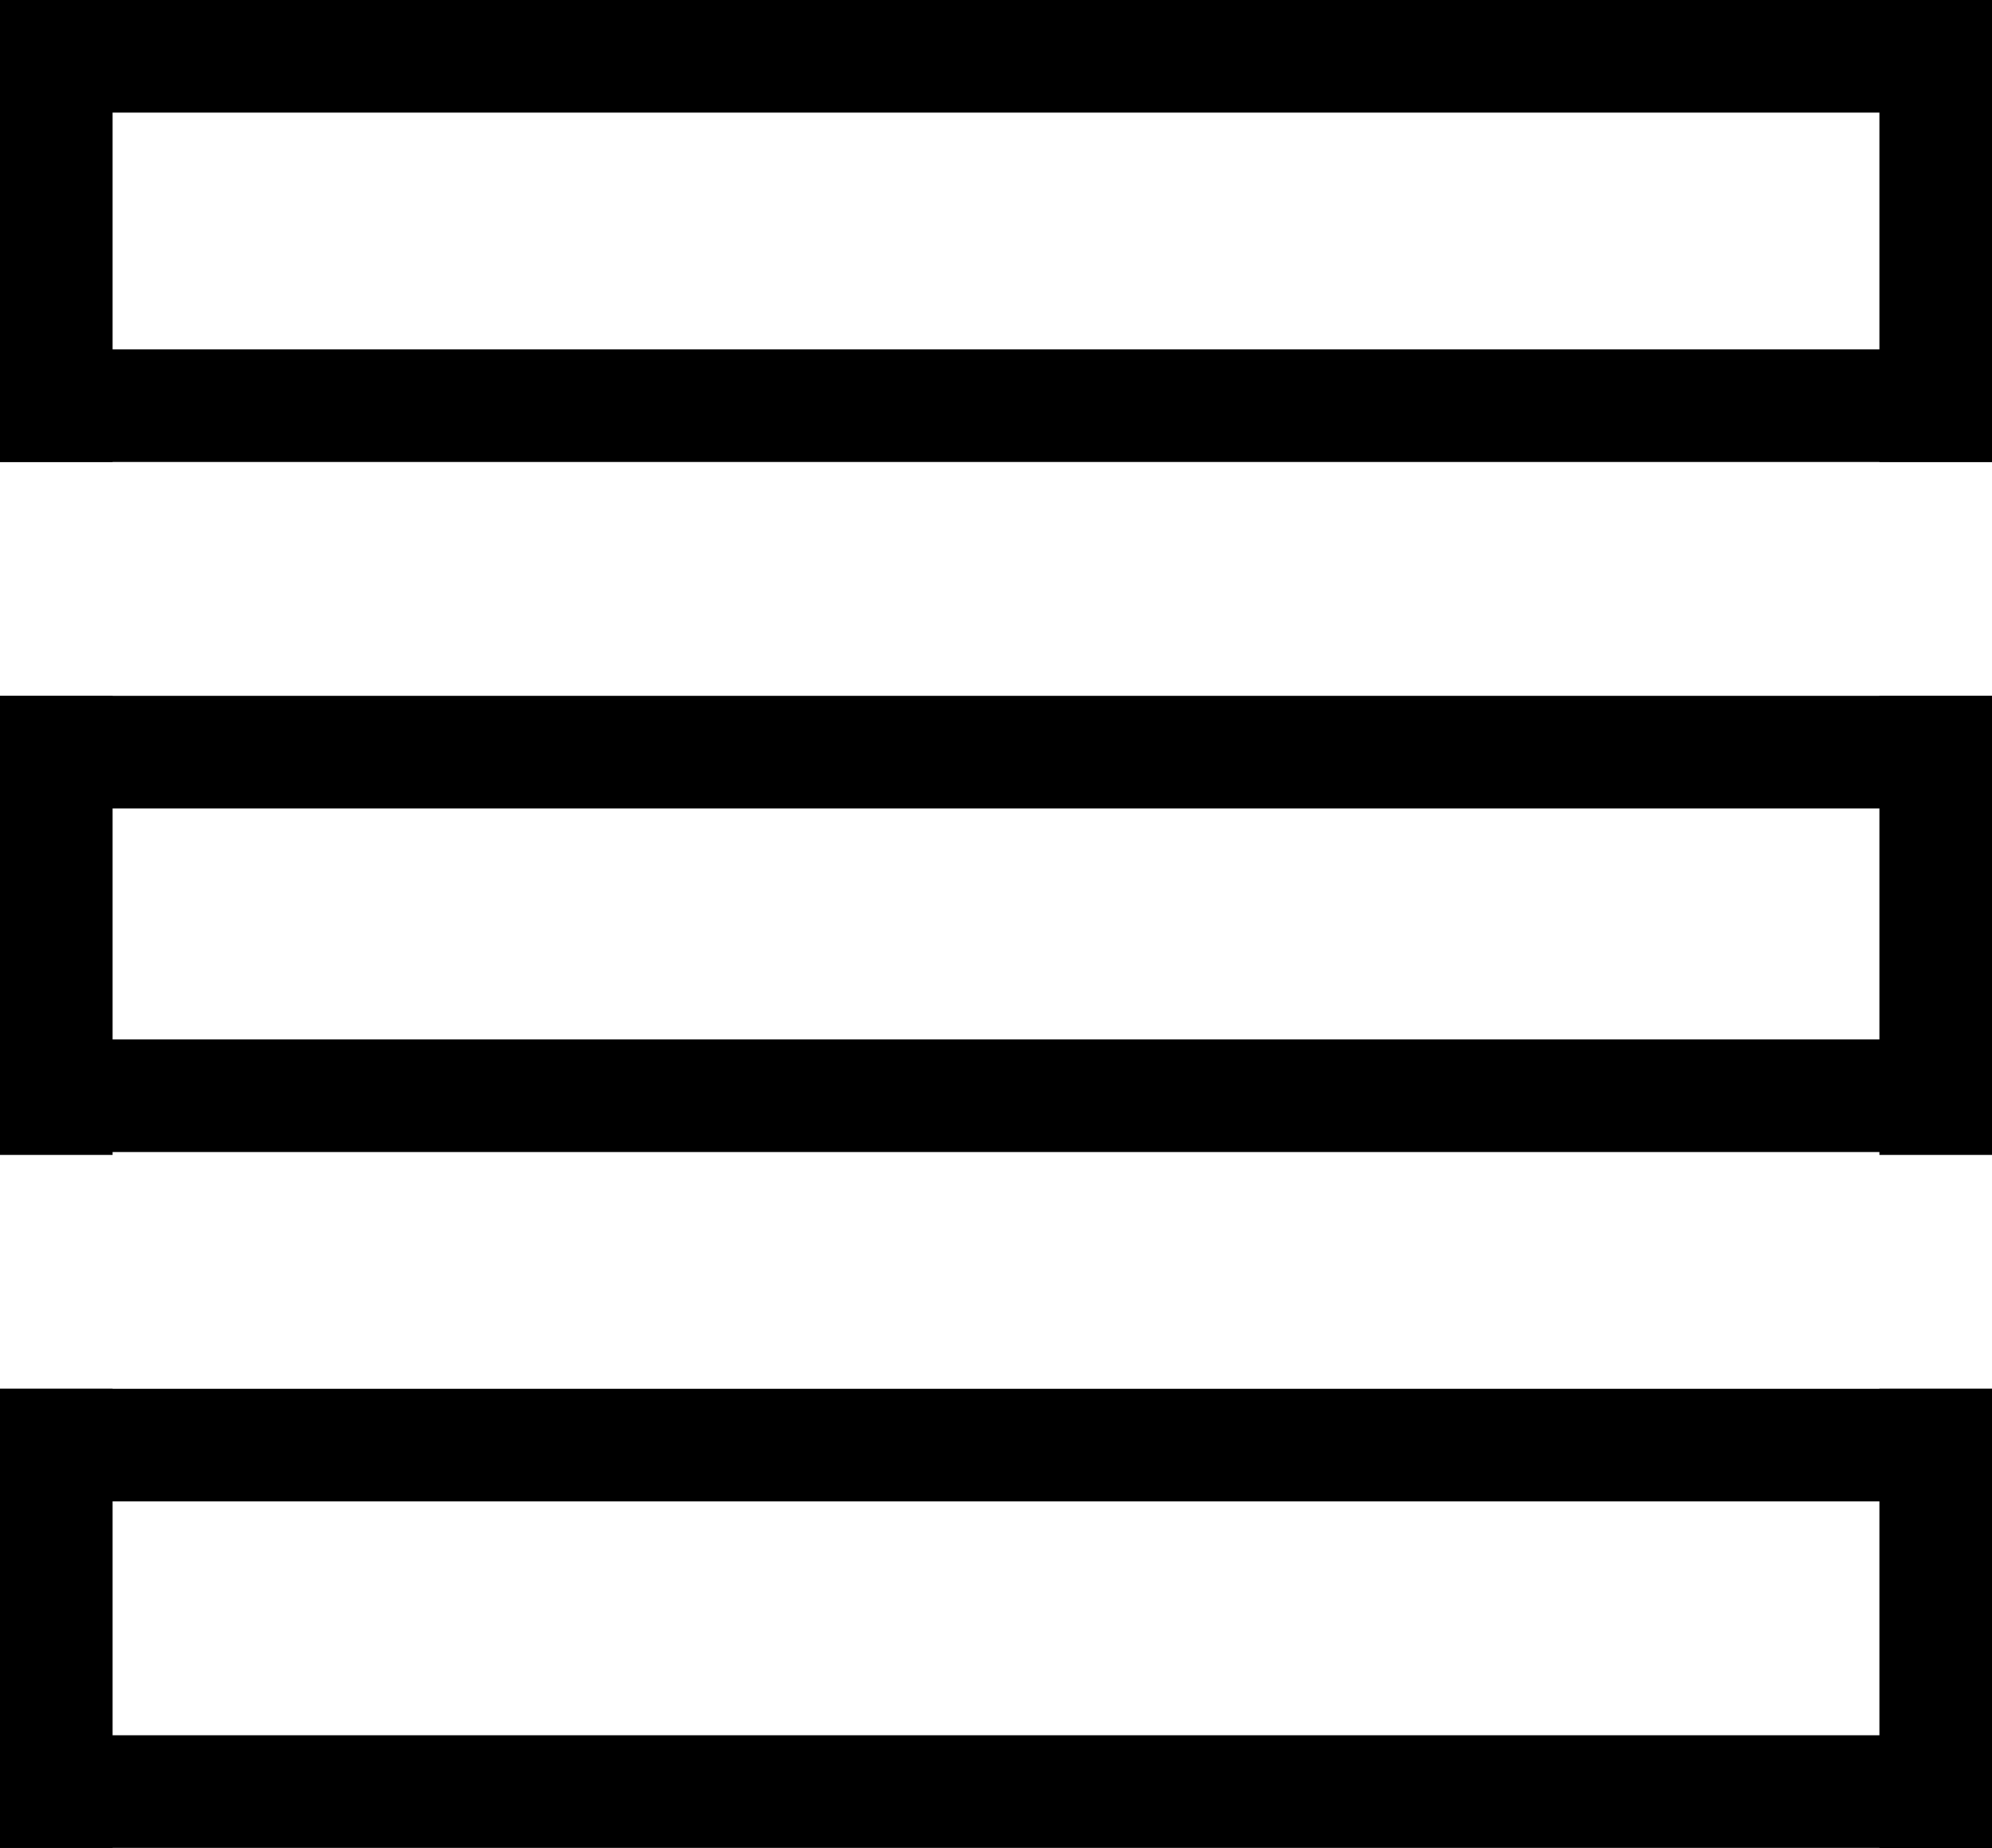
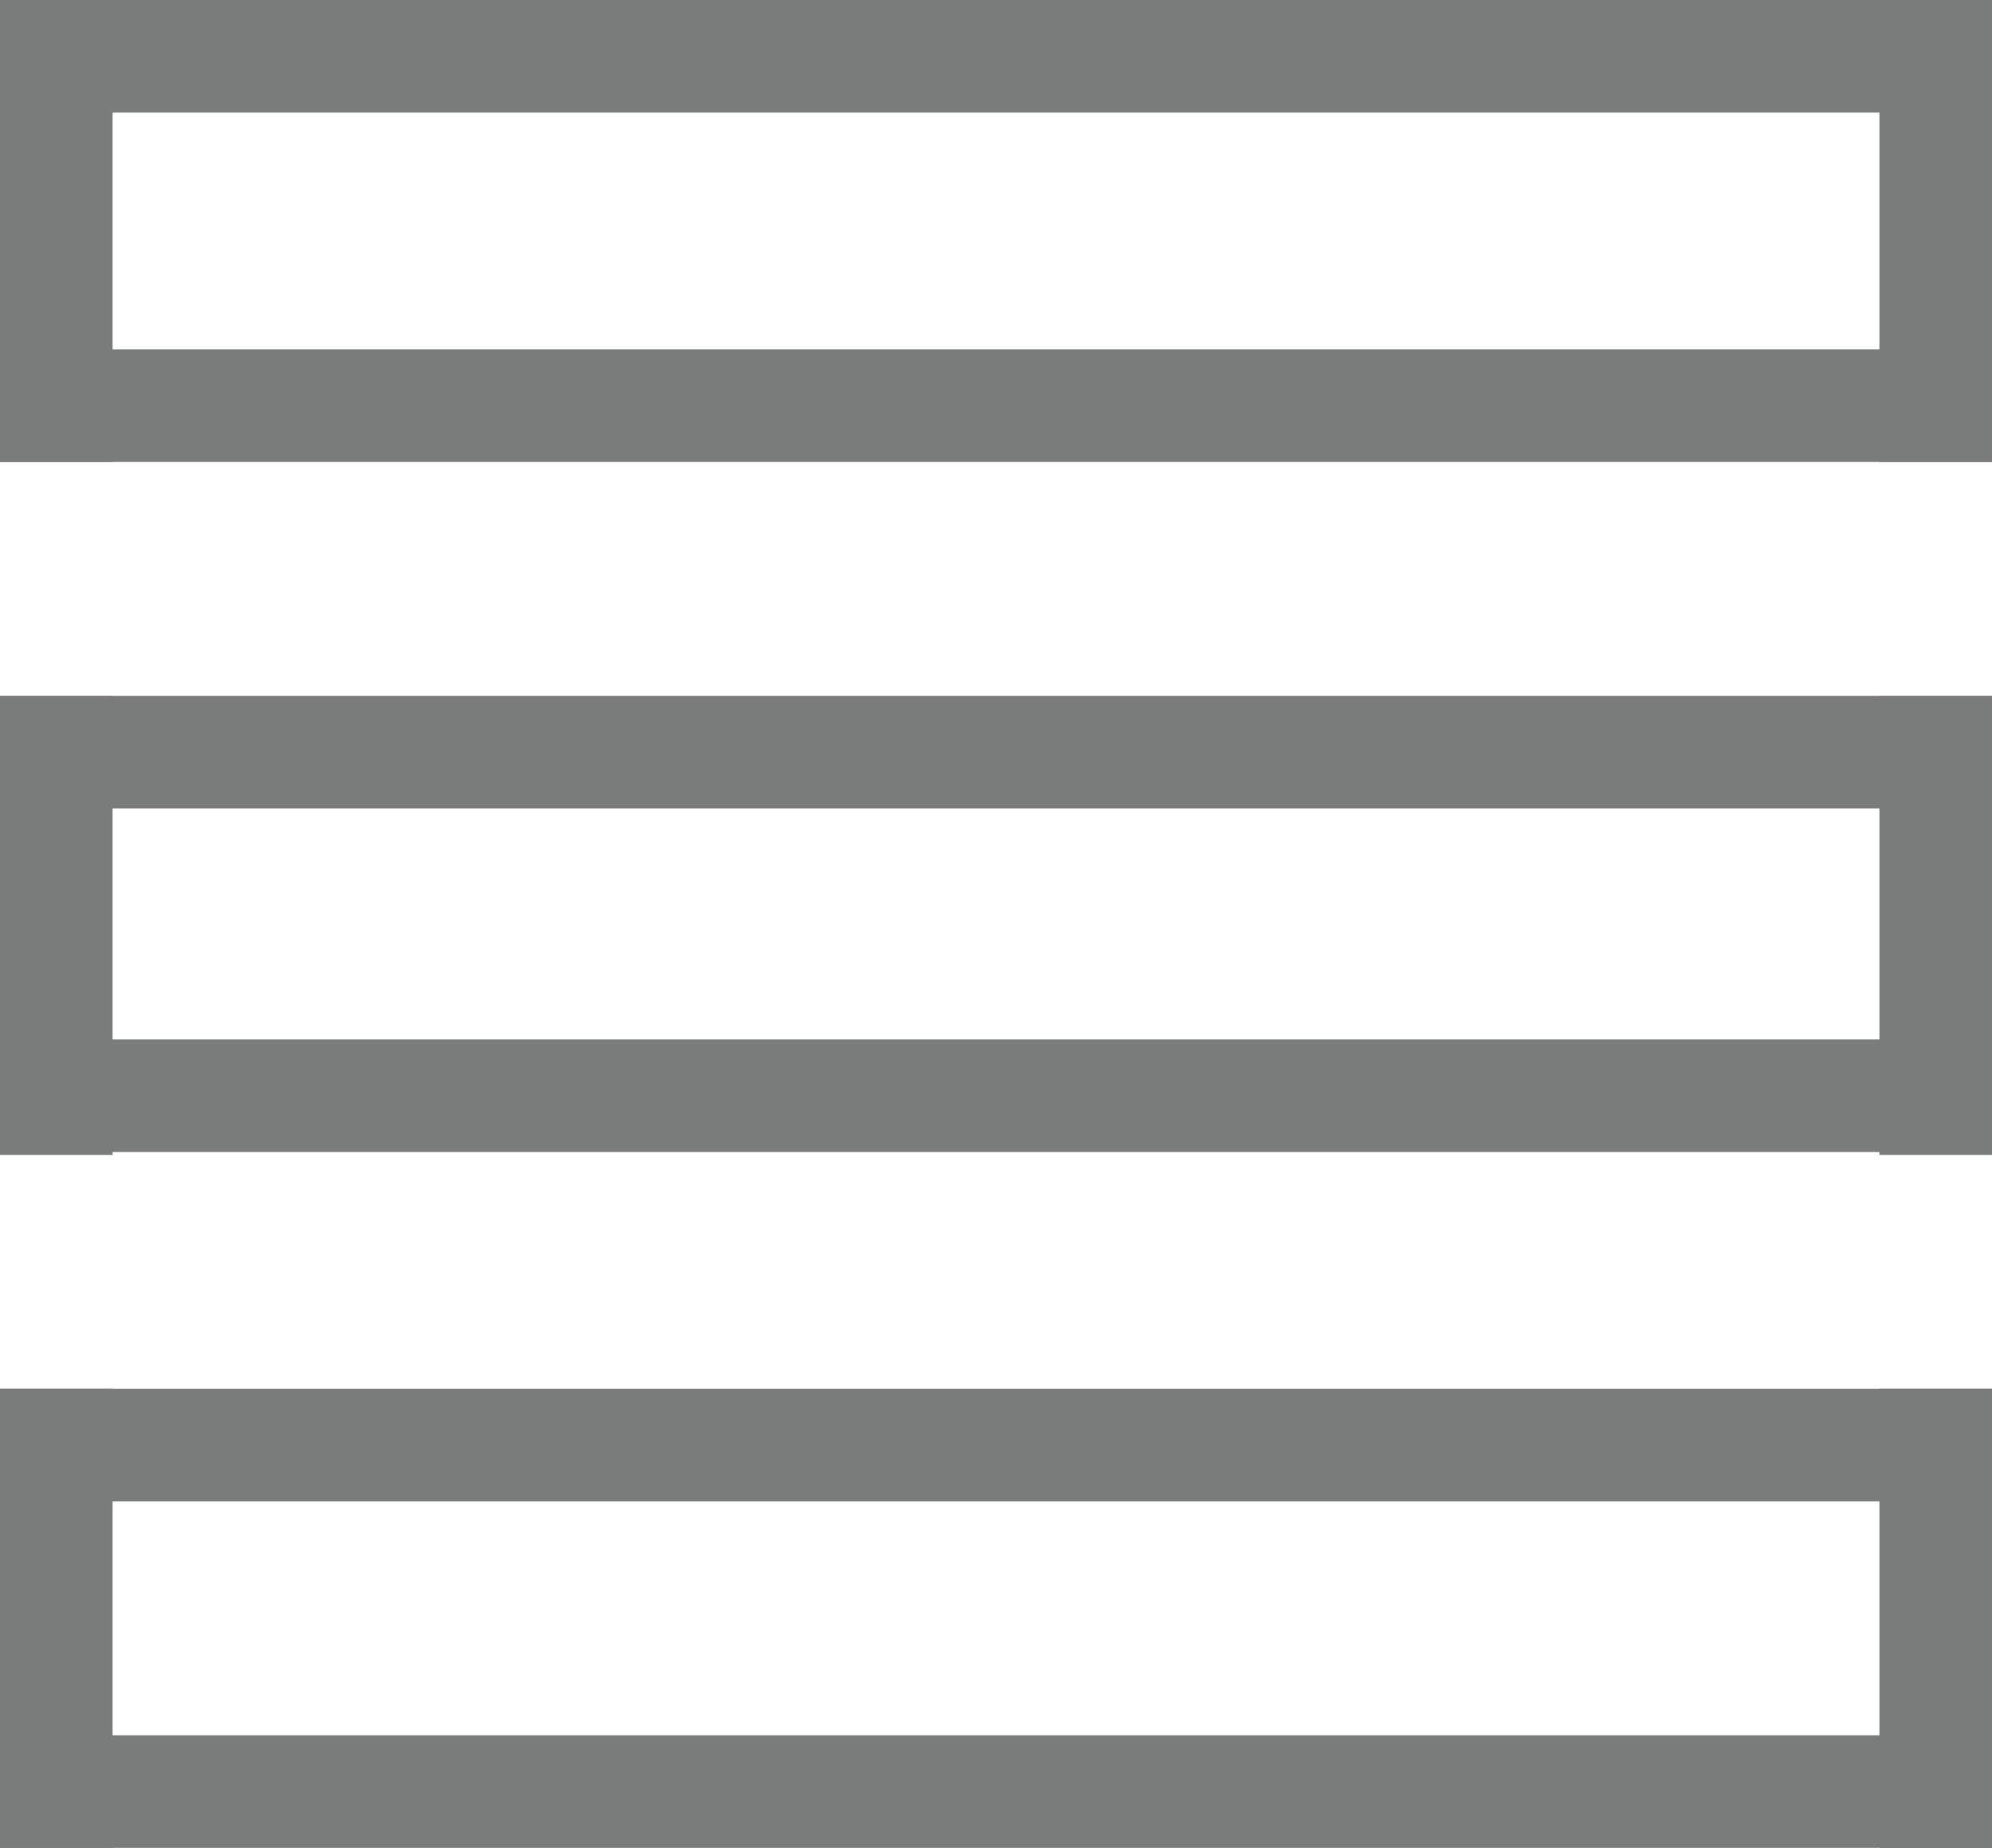
<svg xmlns="http://www.w3.org/2000/svg" version="1.1" id="Layer_1" x="0px" y="0px" viewBox="0 0 69 64" style="enable-background:new 0 0 69 64;" xml:space="preserve">
-   <rect y="12.1" width="69" height="3.9" />
-   <rect x="65.1" y="0" width="3.9" height="16" />
-   <rect y="0" width="3.9" height="16" />
-   <rect width="69" height="3.9" />
-   <rect y="60.1" width="69" height="3.9" />
-   <rect y="24.1" width="69" height="3.9" />
-   <rect y="36" width="68.9" height="3.9" />
-   <rect y="48.1" width="69" height="3.9" />
-   <rect y="24.1" width="3.9" height="15.9" />
-   <rect y="48.1" width="3.9" height="15.9" />
-   <rect x="65.1" y="24.1" width="3.9" height="15.9" />
-   <rect x="65.1" y="48.1" width="3.9" height="16" />
+   <style type="text/css">
+ 	.st0{fill:#7A7C7B;}
+ </style>
+   <rect y="12.1" class="st0" width="69" height="3.9" />
+   <rect x="65.1" class="st0" width="3.9" height="16" />
+   <rect class="st0" width="3.9" height="16" />
+   <rect class="st0" width="69" height="3.9" />
+   <rect y="60.1" class="st0" width="69" height="3.9" />
+   <rect y="24.1" class="st0" width="69" height="3.9" />
+   <rect y="36" class="st0" width="68.9" height="3.9" />
+   <rect y="48.1" class="st0" width="69" height="3.9" />
+   <rect y="24.1" class="st0" width="3.9" height="15.9" />
+   <rect y="48.1" class="st0" width="3.9" height="15.9" />
+   <rect x="65.1" y="24.1" class="st0" width="3.9" height="15.9" />
+   <rect x="65.1" y="48.1" class="st0" width="3.9" height="16" />
</svg>
